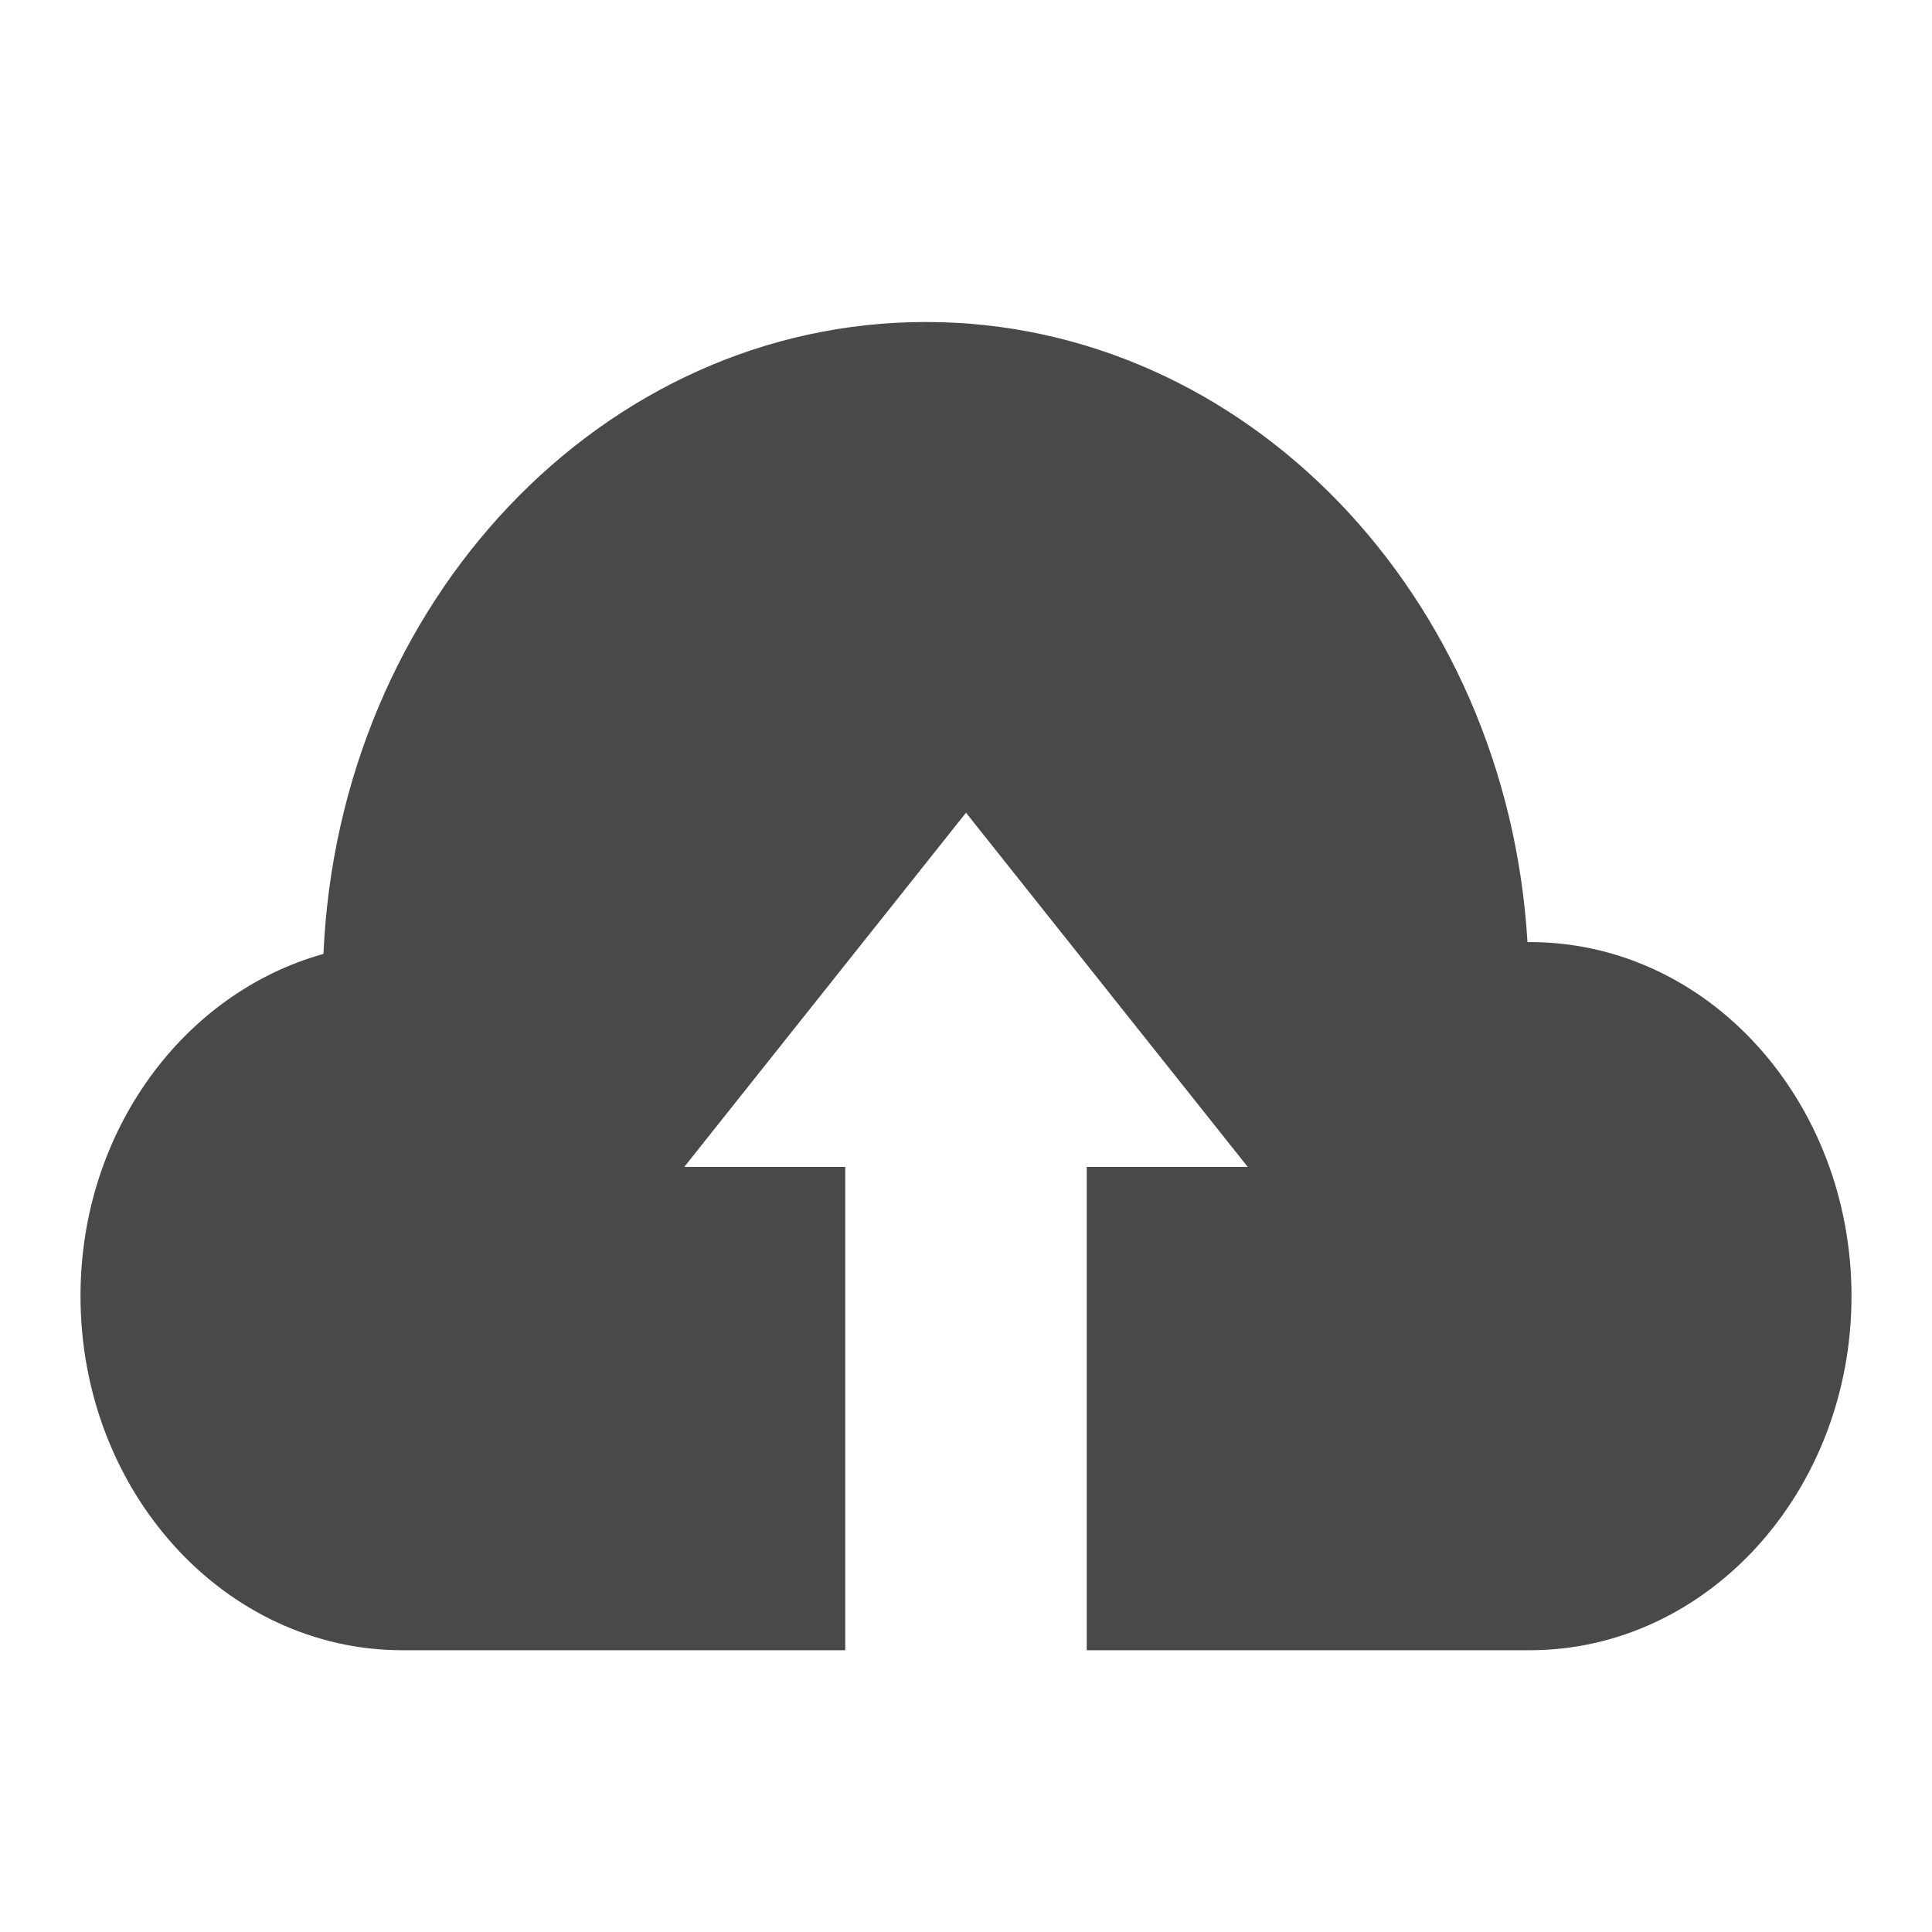
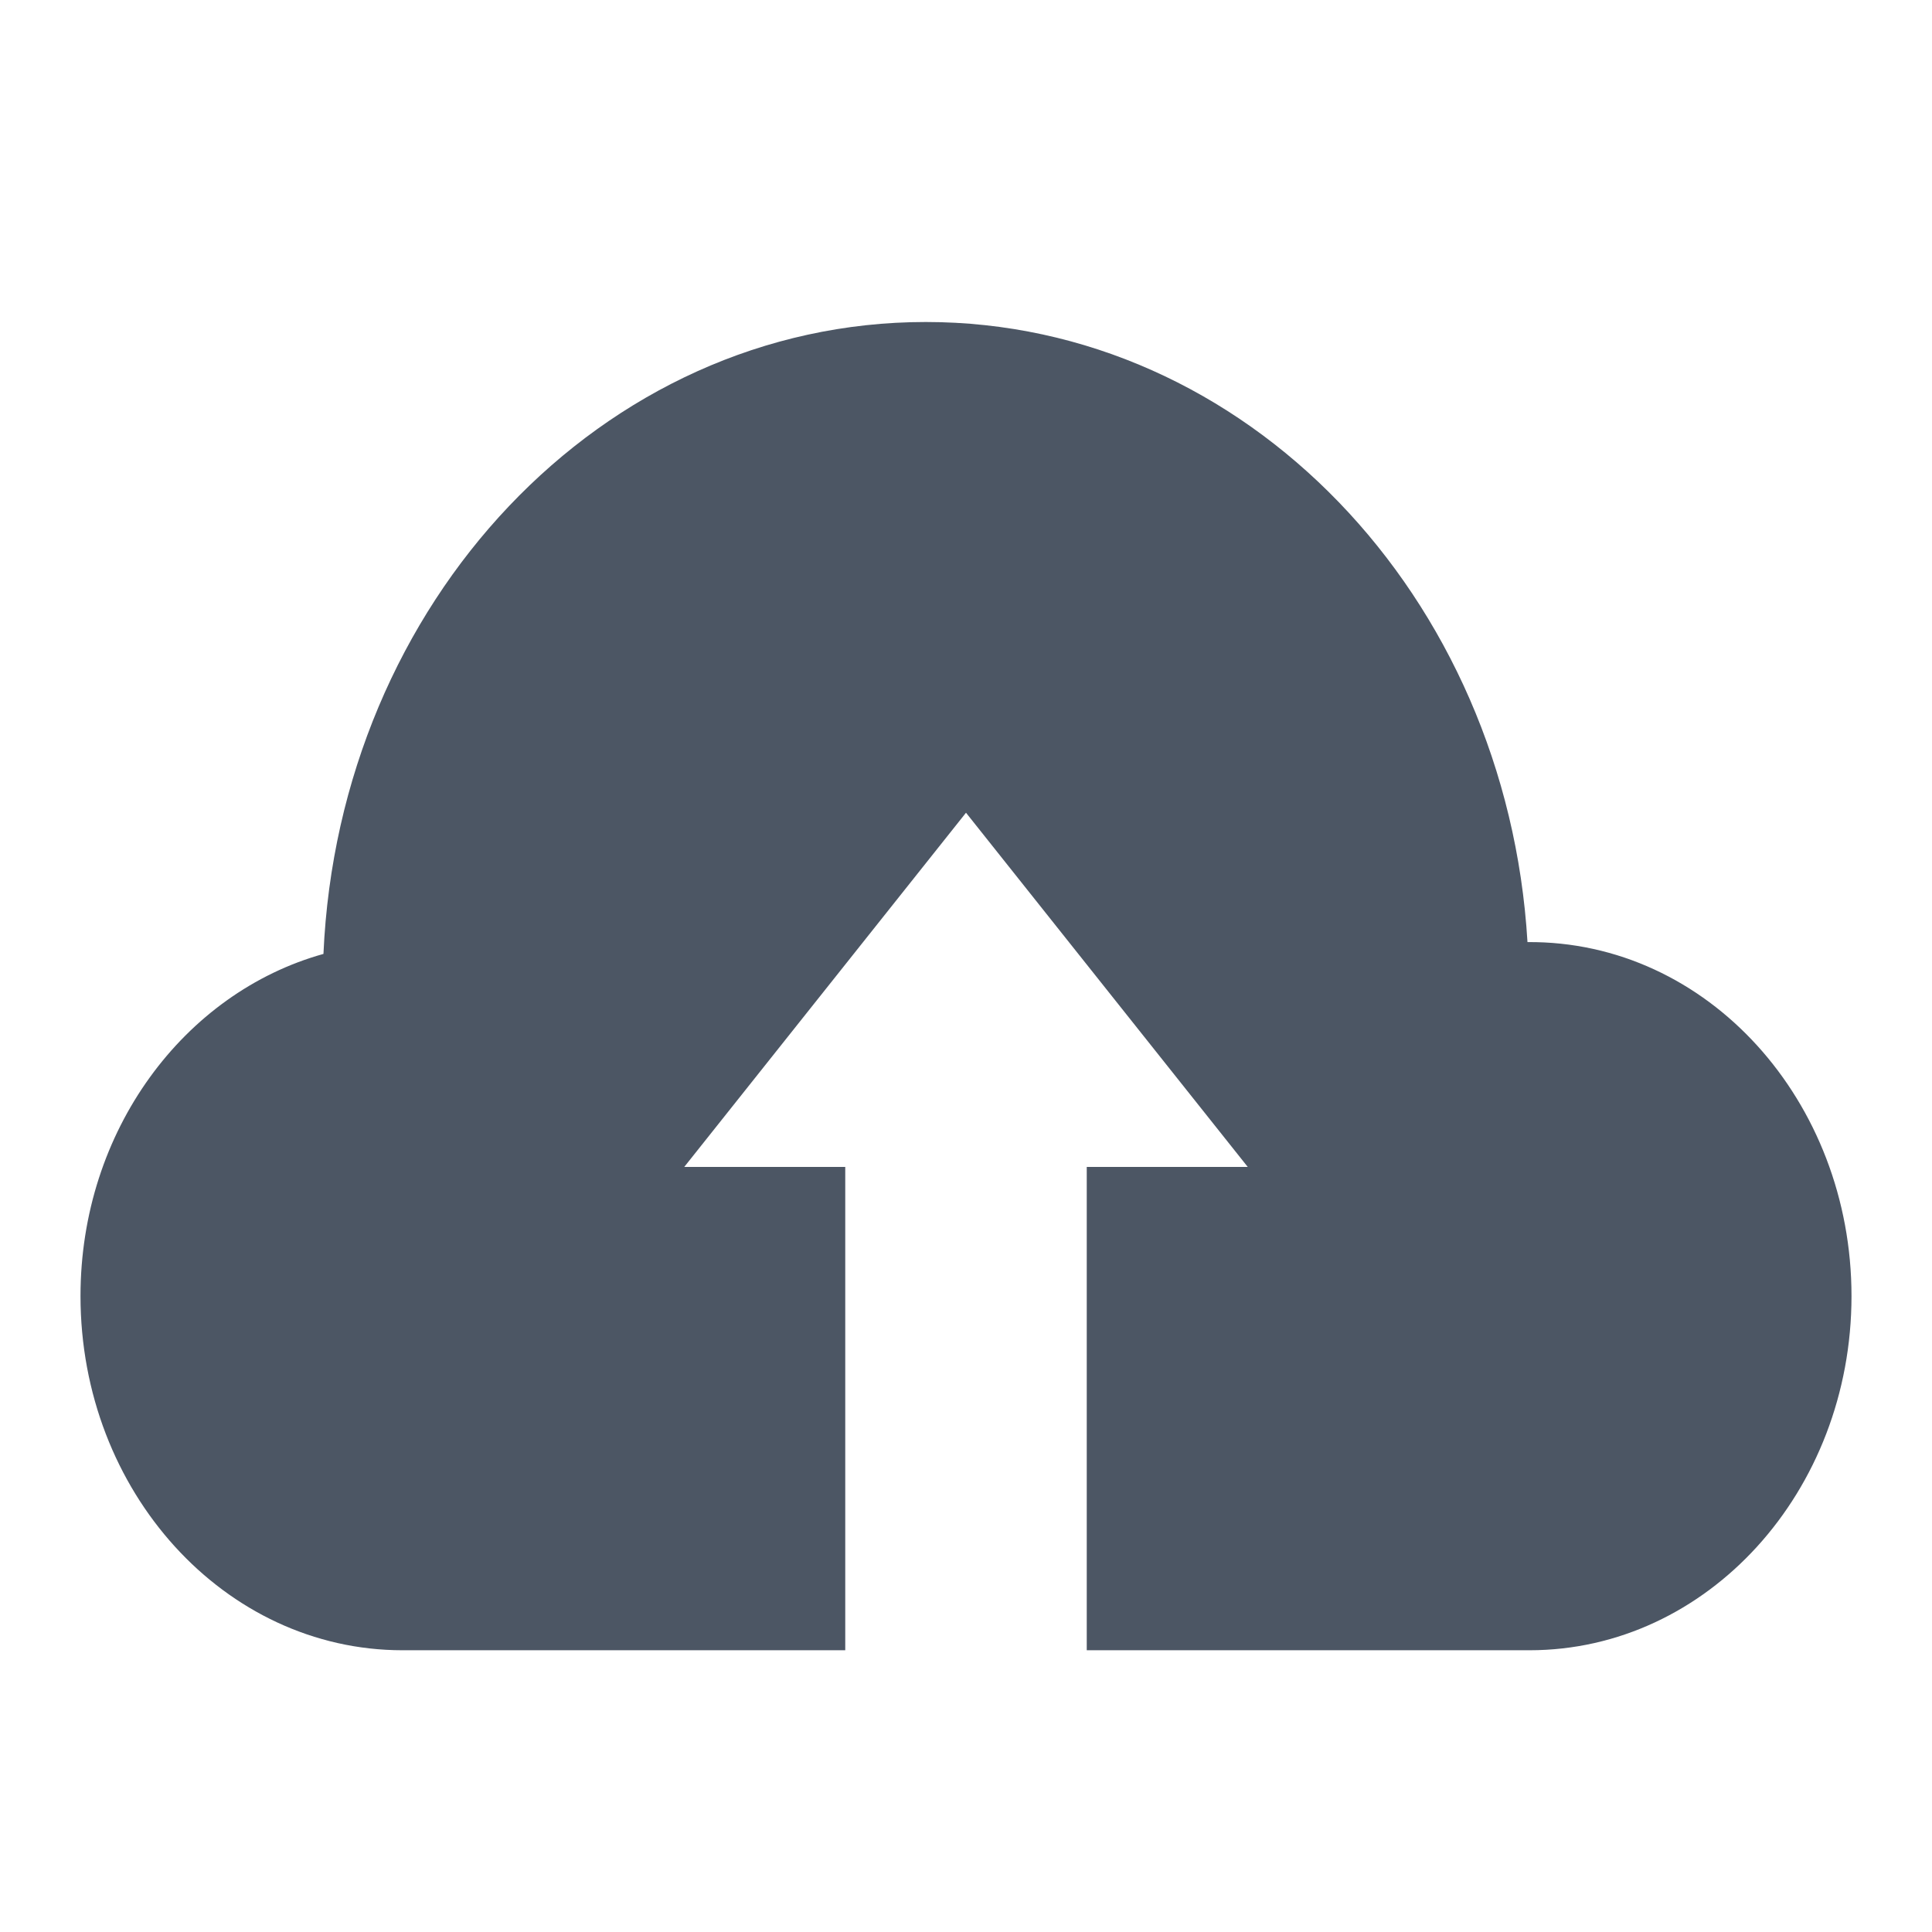
<svg xmlns="http://www.w3.org/2000/svg" width="24" height="24" viewBox="0 0 24 24" fill="none">
-   <path fill-rule="evenodd" clip-rule="evenodd" d="M19 20.5H16H13.5V14.496H15.5L12 10.096L8.5 14.496H10.5V20.5H8H5C2.791 20.5 1 18.53 1 16.1C1 14.045 2.287 12.332 4.018 11.85C4.21 7.48 7.481 4 11.5 4C15.474 4 18.718 7.402 18.975 11.703C21.218 11.686 23 13.683 23 16.1C23 18.53 21.209 20.5 19 20.5Z" fill="#4B4848" />
+   <path fill-rule="evenodd" clip-rule="evenodd" d="M19 20.5H16H13.5V14.496H15.5L12 10.096L8.5 14.496H10.5V20.5H8H5C2.791 20.5 1 18.53 1 16.1C1 14.045 2.287 12.332 4.018 11.85C4.21 7.48 7.481 4 11.5 4C15.474 4 18.718 7.402 18.975 11.703C21.218 11.686 23 13.683 23 16.1C23 18.53 21.209 20.5 19 20.5Z" fill="#4C5664" />
</svg>
